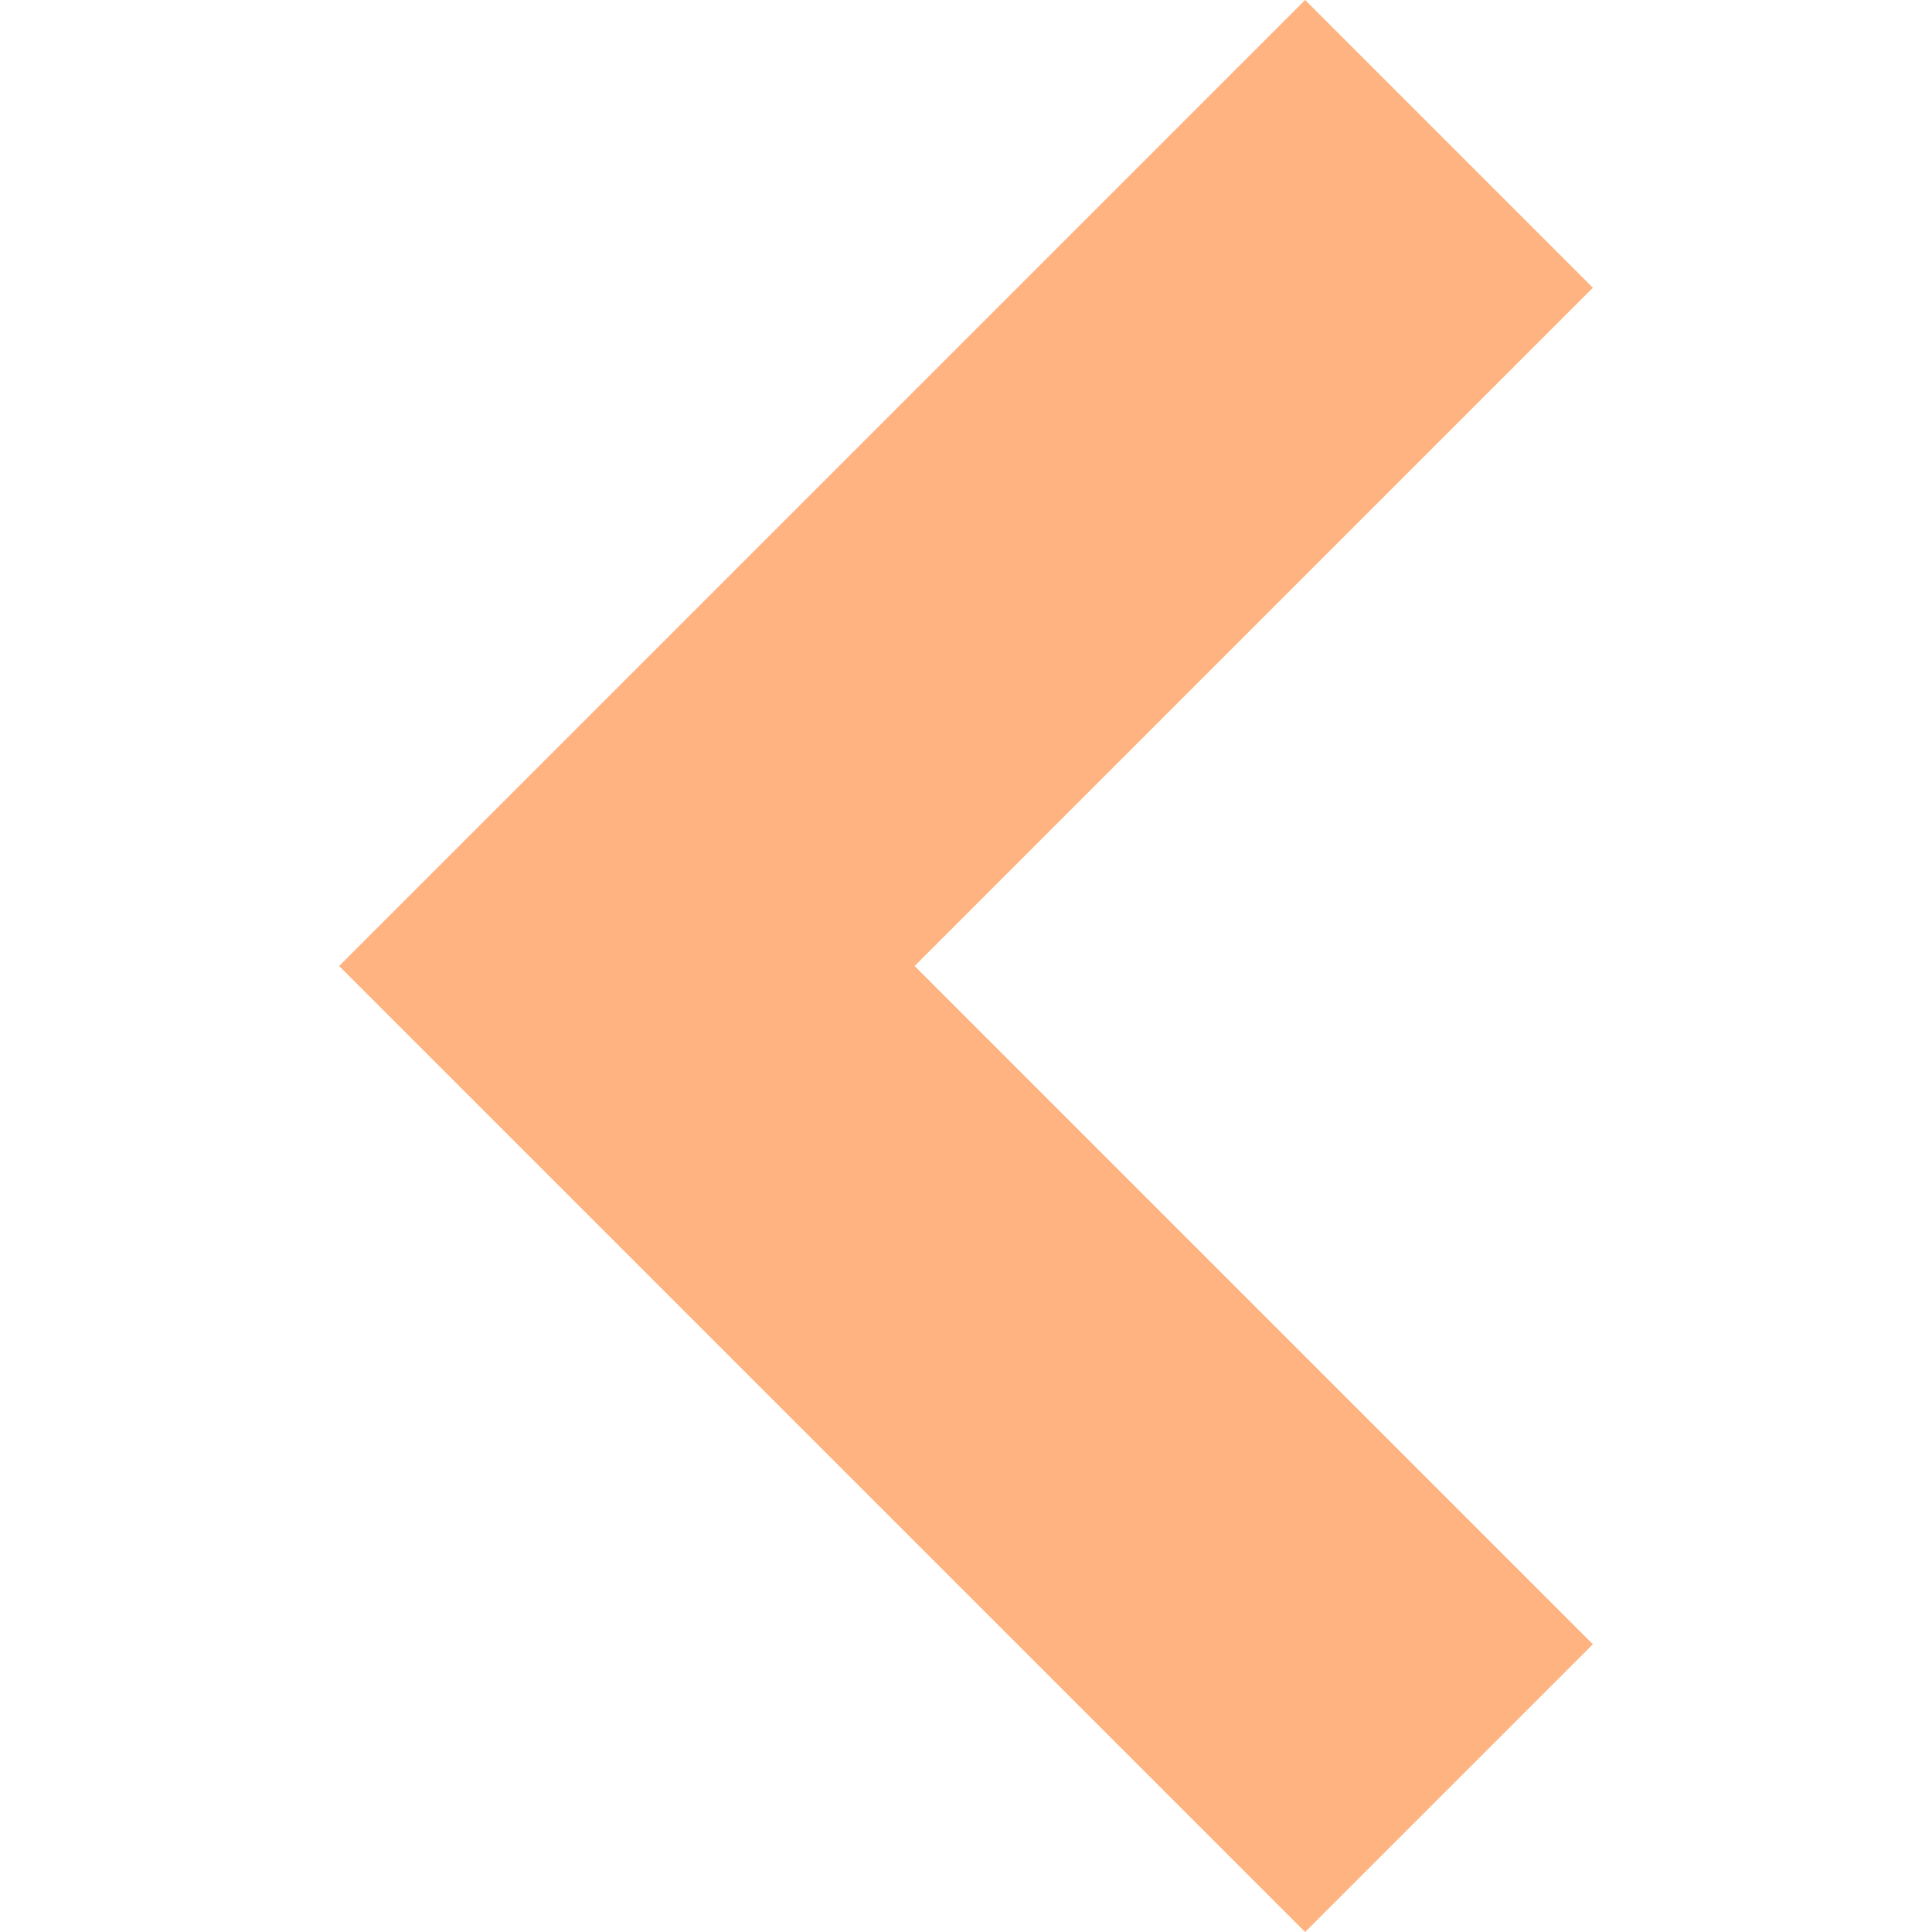
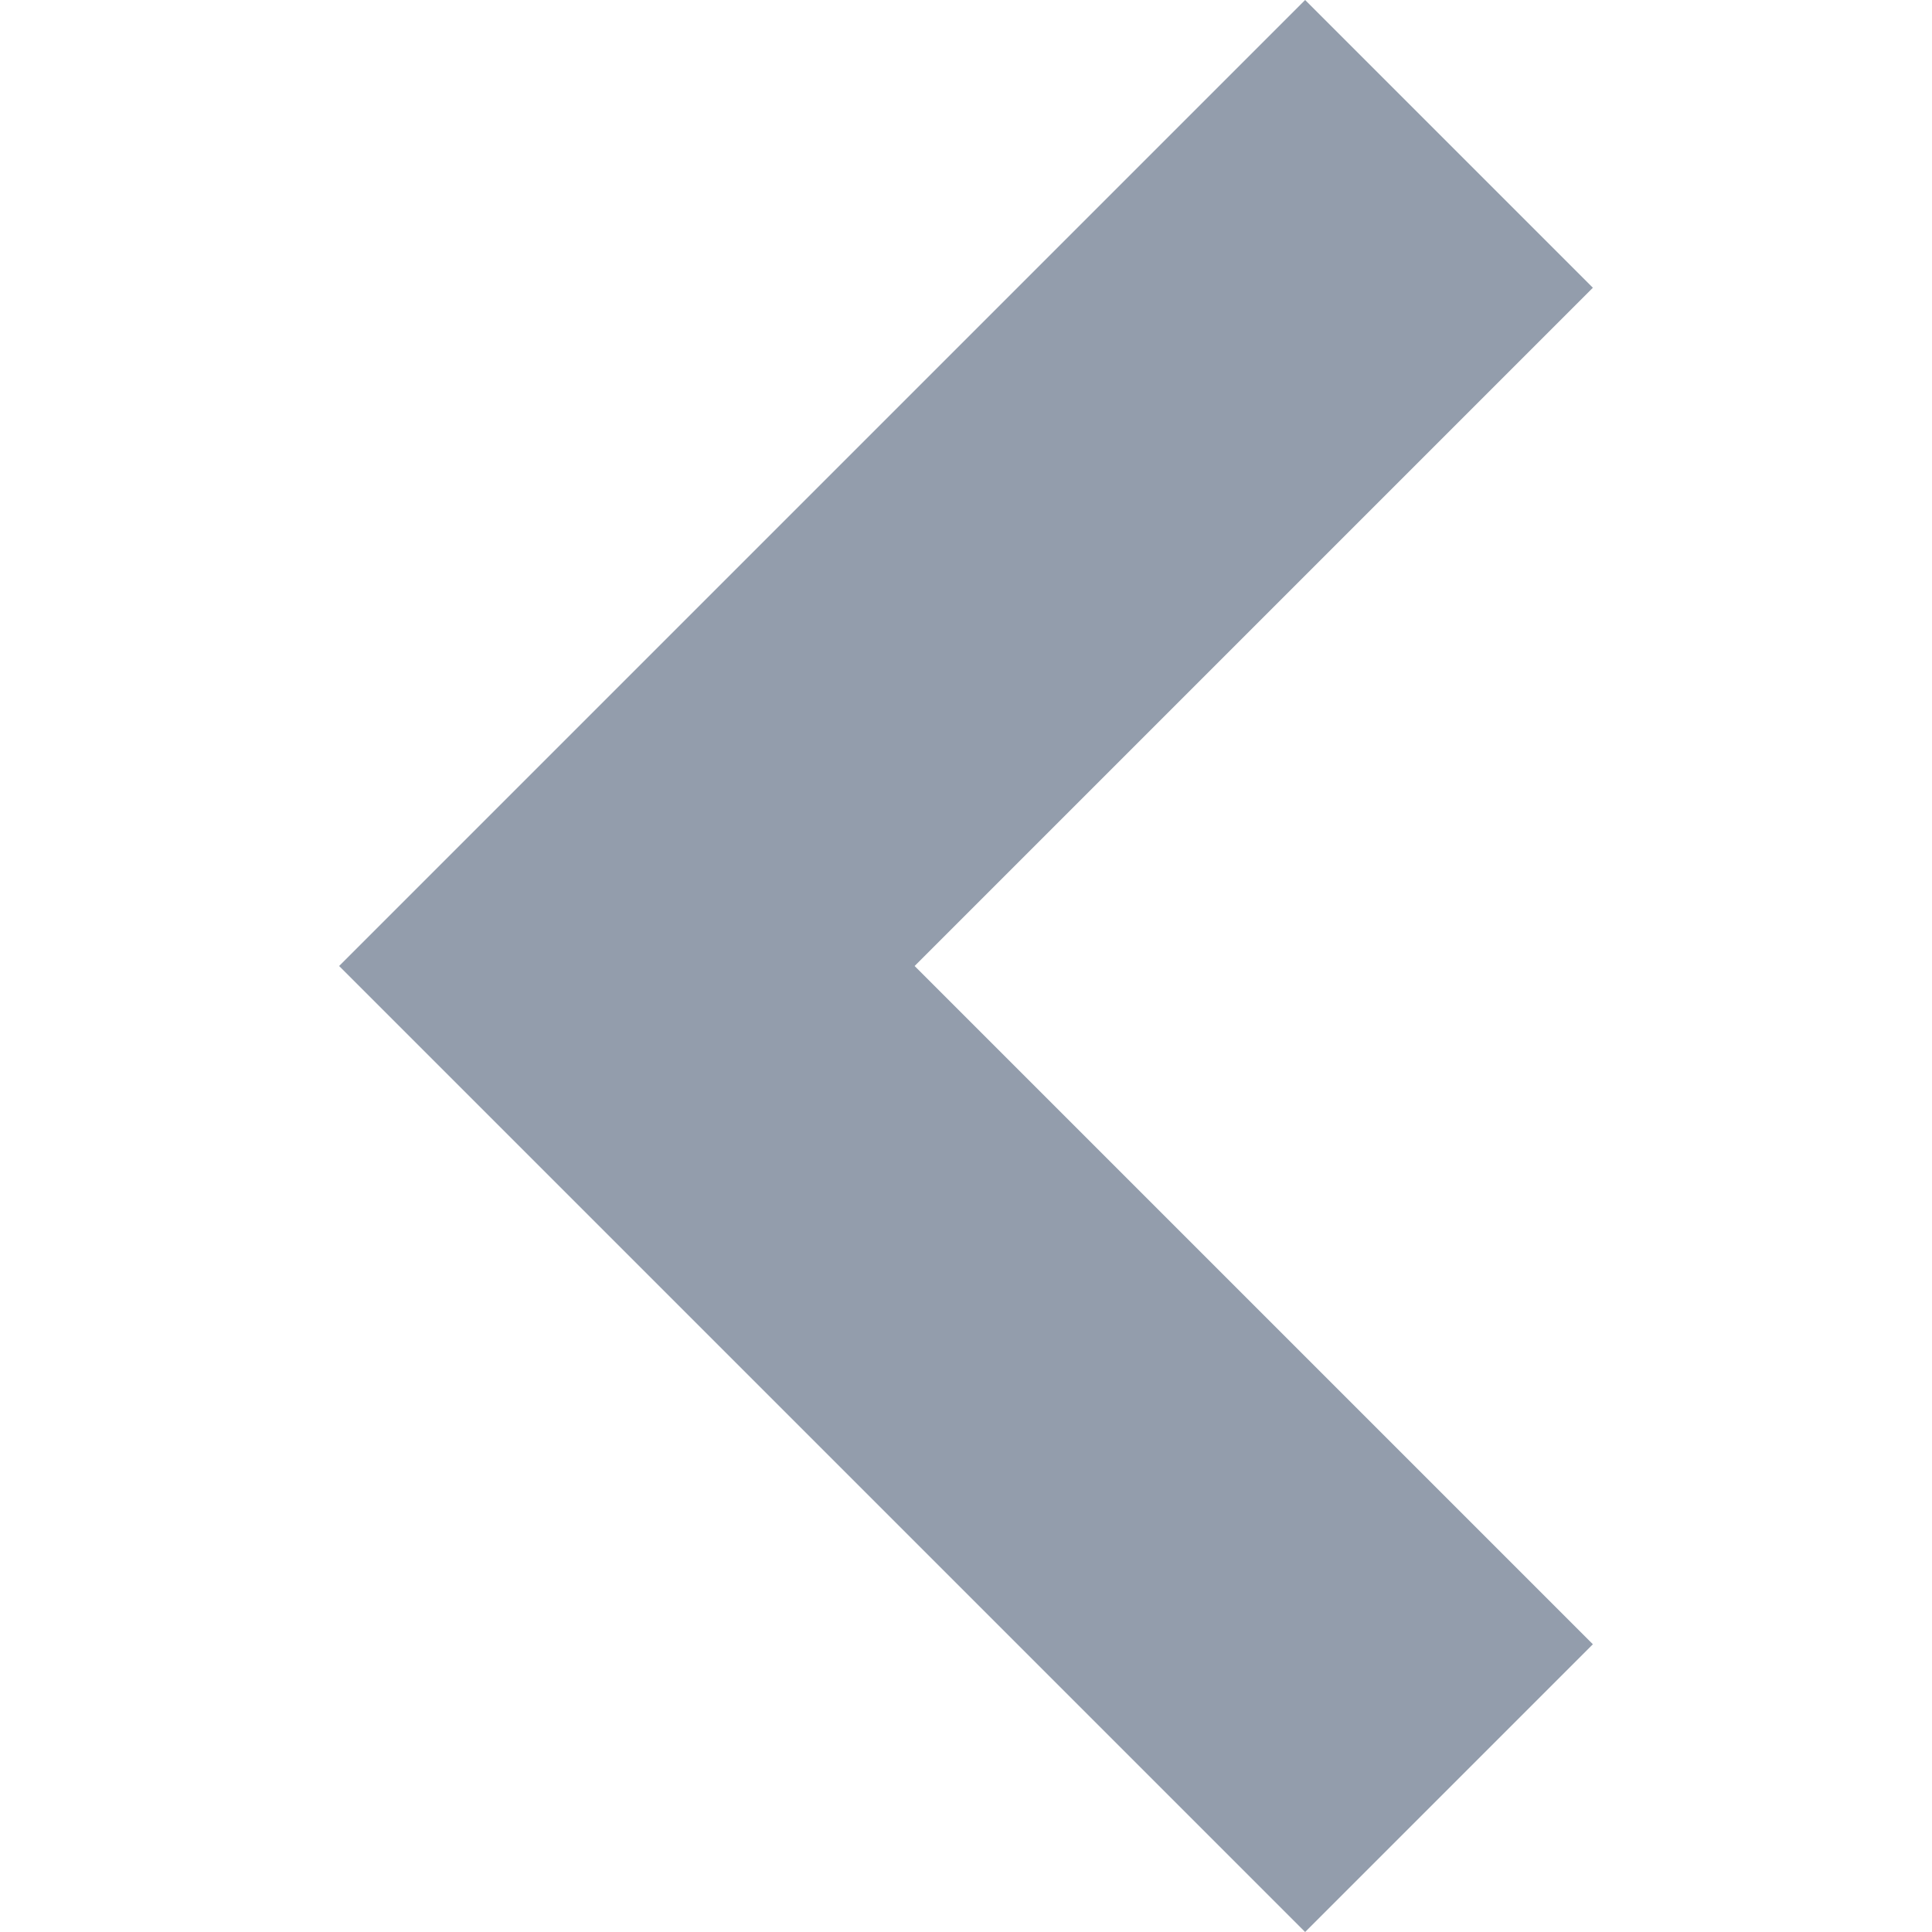
<svg xmlns="http://www.w3.org/2000/svg" width="512" height="512" id="svg2" version="1.0">
  <defs id="defs4" />
  <g id="layer1" transform="translate(-374.2178,-62.23637)">
    <g style="font-size:1353.902px;font-style:italic;font-variant:normal;font-weight:normal;font-stretch:normal;line-height:125%;letter-spacing:0px;word-spacing:0px;fill:#000000;fill-opacity:1;stroke:none;font-family:Serif;-inkscape-font-specification:Serif Italic" id="text10546">
-       <path style="font-size:1353.902px;font-style:italic;font-variant:normal;font-weight:normal;font-stretch:normal;line-height:125%;letter-spacing:0px;word-spacing:0px;fill:#ffb380;fill-opacity:1;stroke:none;font-family:Serif;-inkscape-font-specification:Serif Italic" d="m 464.09,318.236 76.255,76.255 179.745,179.745 76.255,-76.255 L 616.601,318.236 796.345,138.492 720.09,62.236 540.346,241.981 464.09,318.236 z" id="rect3006" />
+       <path style="font-size:1353.902px;font-style:italic;font-variant:normal;font-weight:normal;font-stretch:normal;line-height:125%;letter-spacing:0px;word-spacing:0px;fill:#939dac;fill-opacity:1;stroke:none;font-family:Serif;-inkscape-font-specification:Serif Italic" d="m 464.09,318.236 76.255,76.255 179.745,179.745 76.255,-76.255 L 616.601,318.236 796.345,138.492 720.09,62.236 540.346,241.981 464.09,318.236 z" id="rect3006" />
    </g>
  </g>
</svg>
